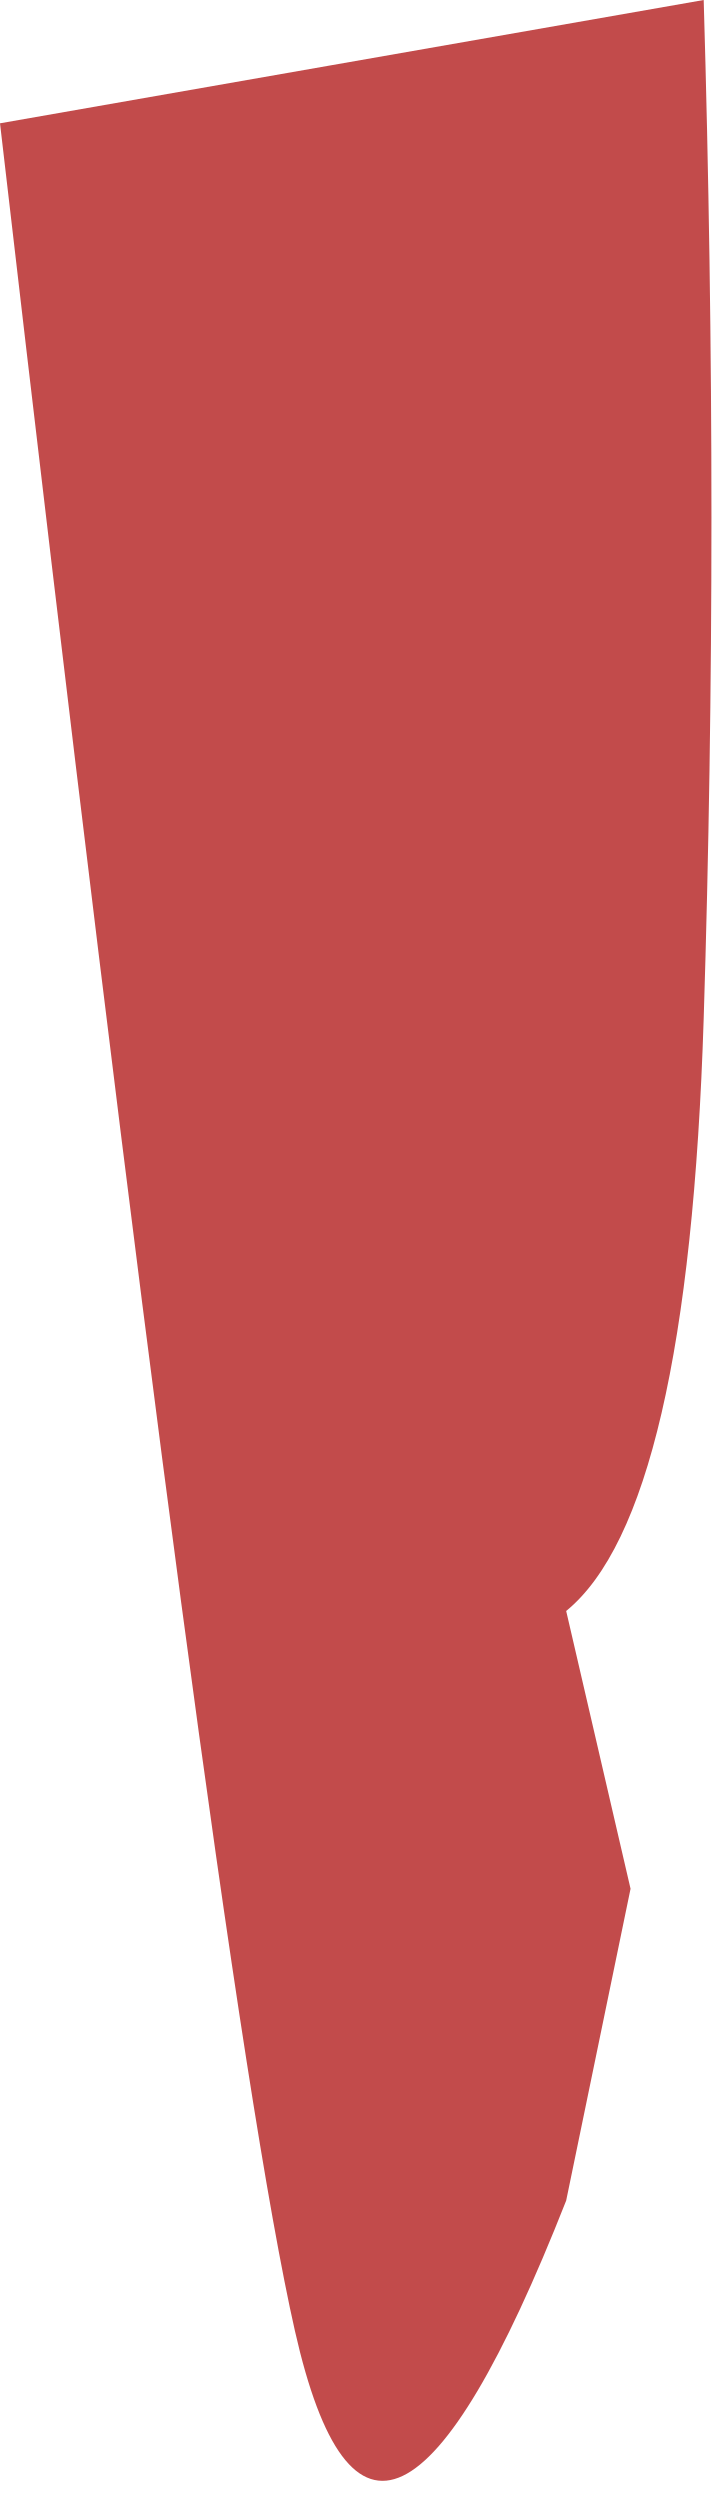
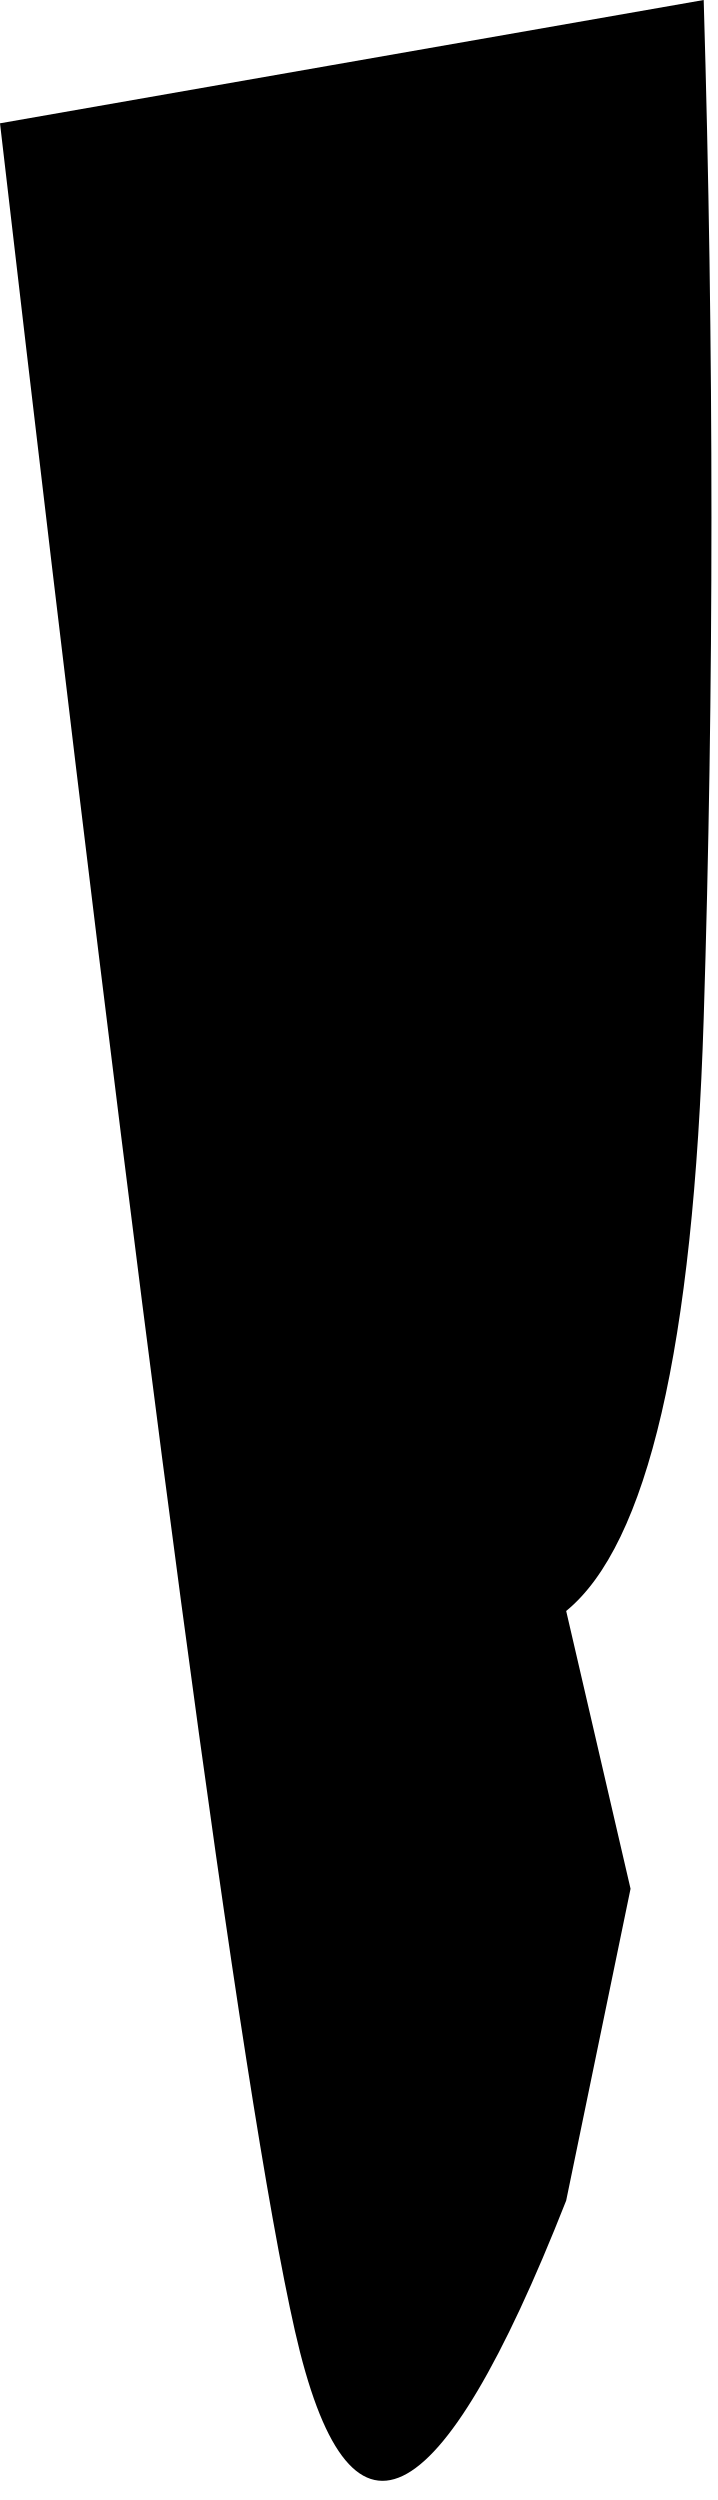
<svg xmlns="http://www.w3.org/2000/svg" width="33px" height="115px" viewBox="0 0 33 115" version="1.1">
  <defs />
  <g id="Artboard" stroke="none" stroke-width="1" fill="none" fill-rule="evenodd" transform="translate(-426, -369)">
-     <path d="M426,374.672 C432.58,431.468 437.102,465.314 439.564,476.211 C442.027,487.107 446.187,485.113 452.044,470.227 L455.005,455.883 L452.044,443.105 C455.786,440.051 457.895,430.965 458.37,415.847 C458.845,400.728 458.845,385.113 458.37,369 L426,374.672 Z" id="left-leg" fill="#C24B4B" />
+     <path d="M426,374.672 C432.58,431.468 437.102,465.314 439.564,476.211 C442.027,487.107 446.187,485.113 452.044,470.227 L455.005,455.883 L452.044,443.105 C455.786,440.051 457.895,430.965 458.37,415.847 C458.845,400.728 458.845,385.113 458.37,369 L426,374.672 Z" id="left-leg" fill="#000000" />
  </g>
</svg>
